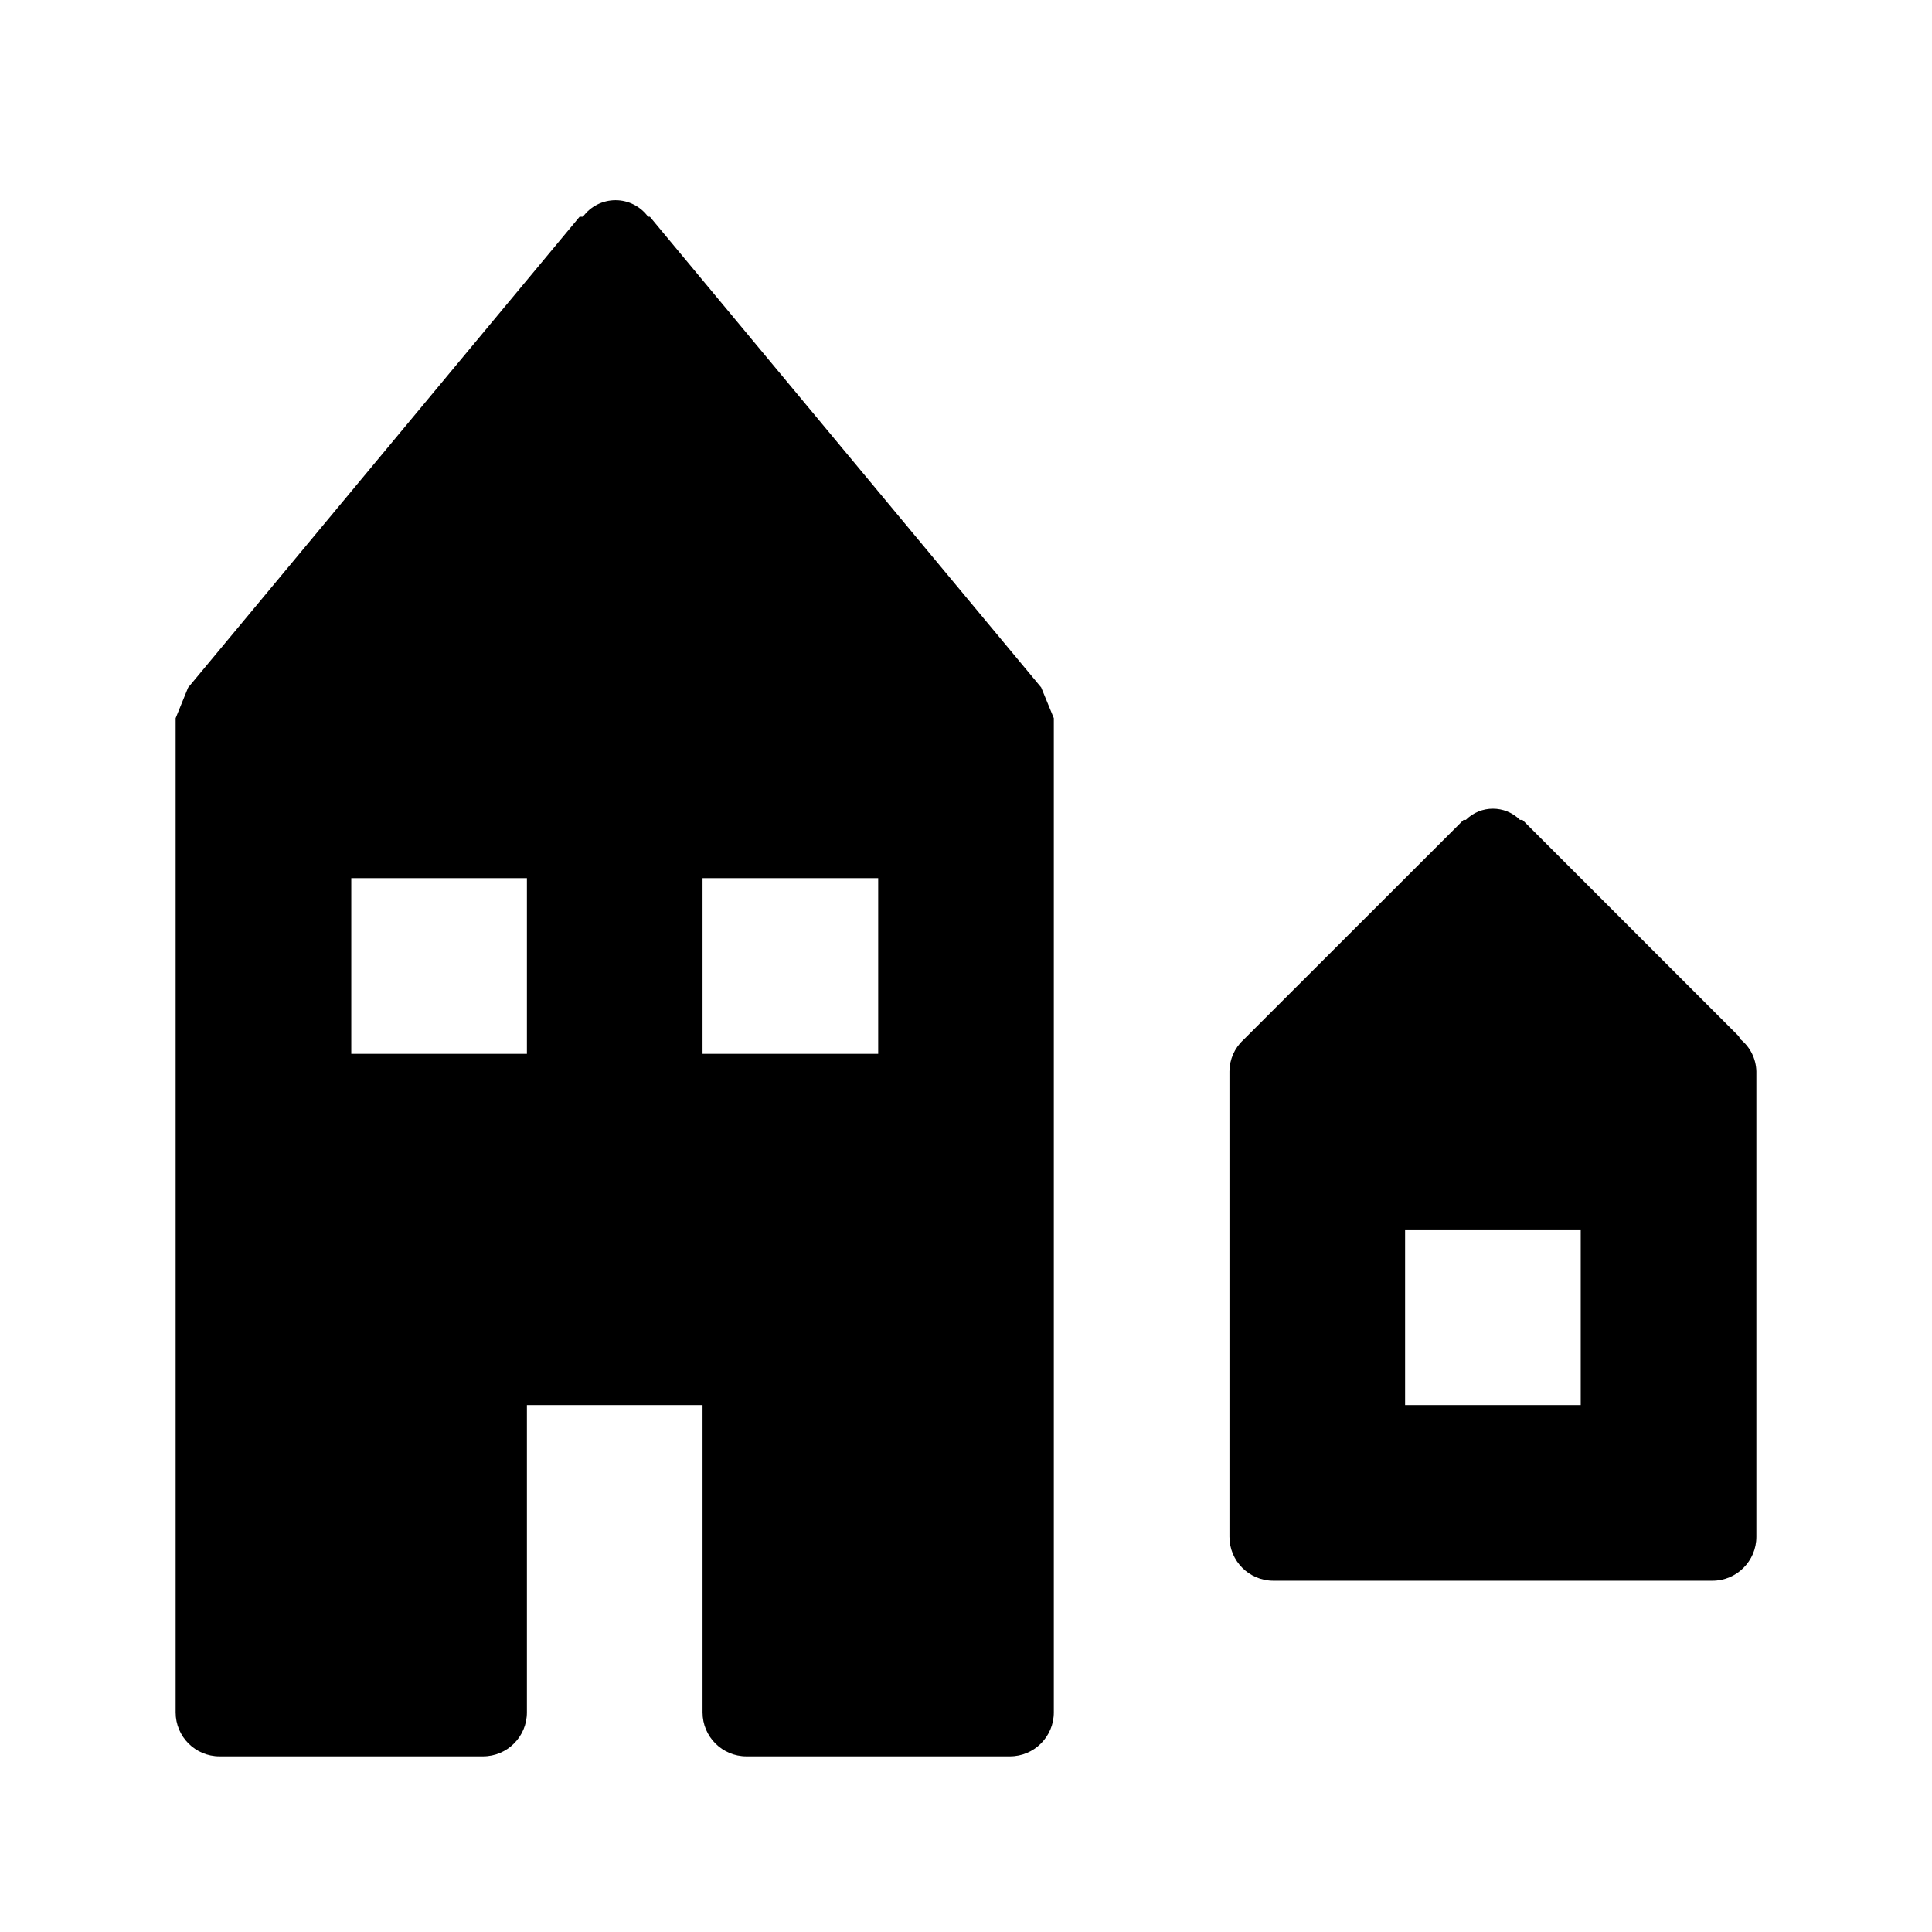
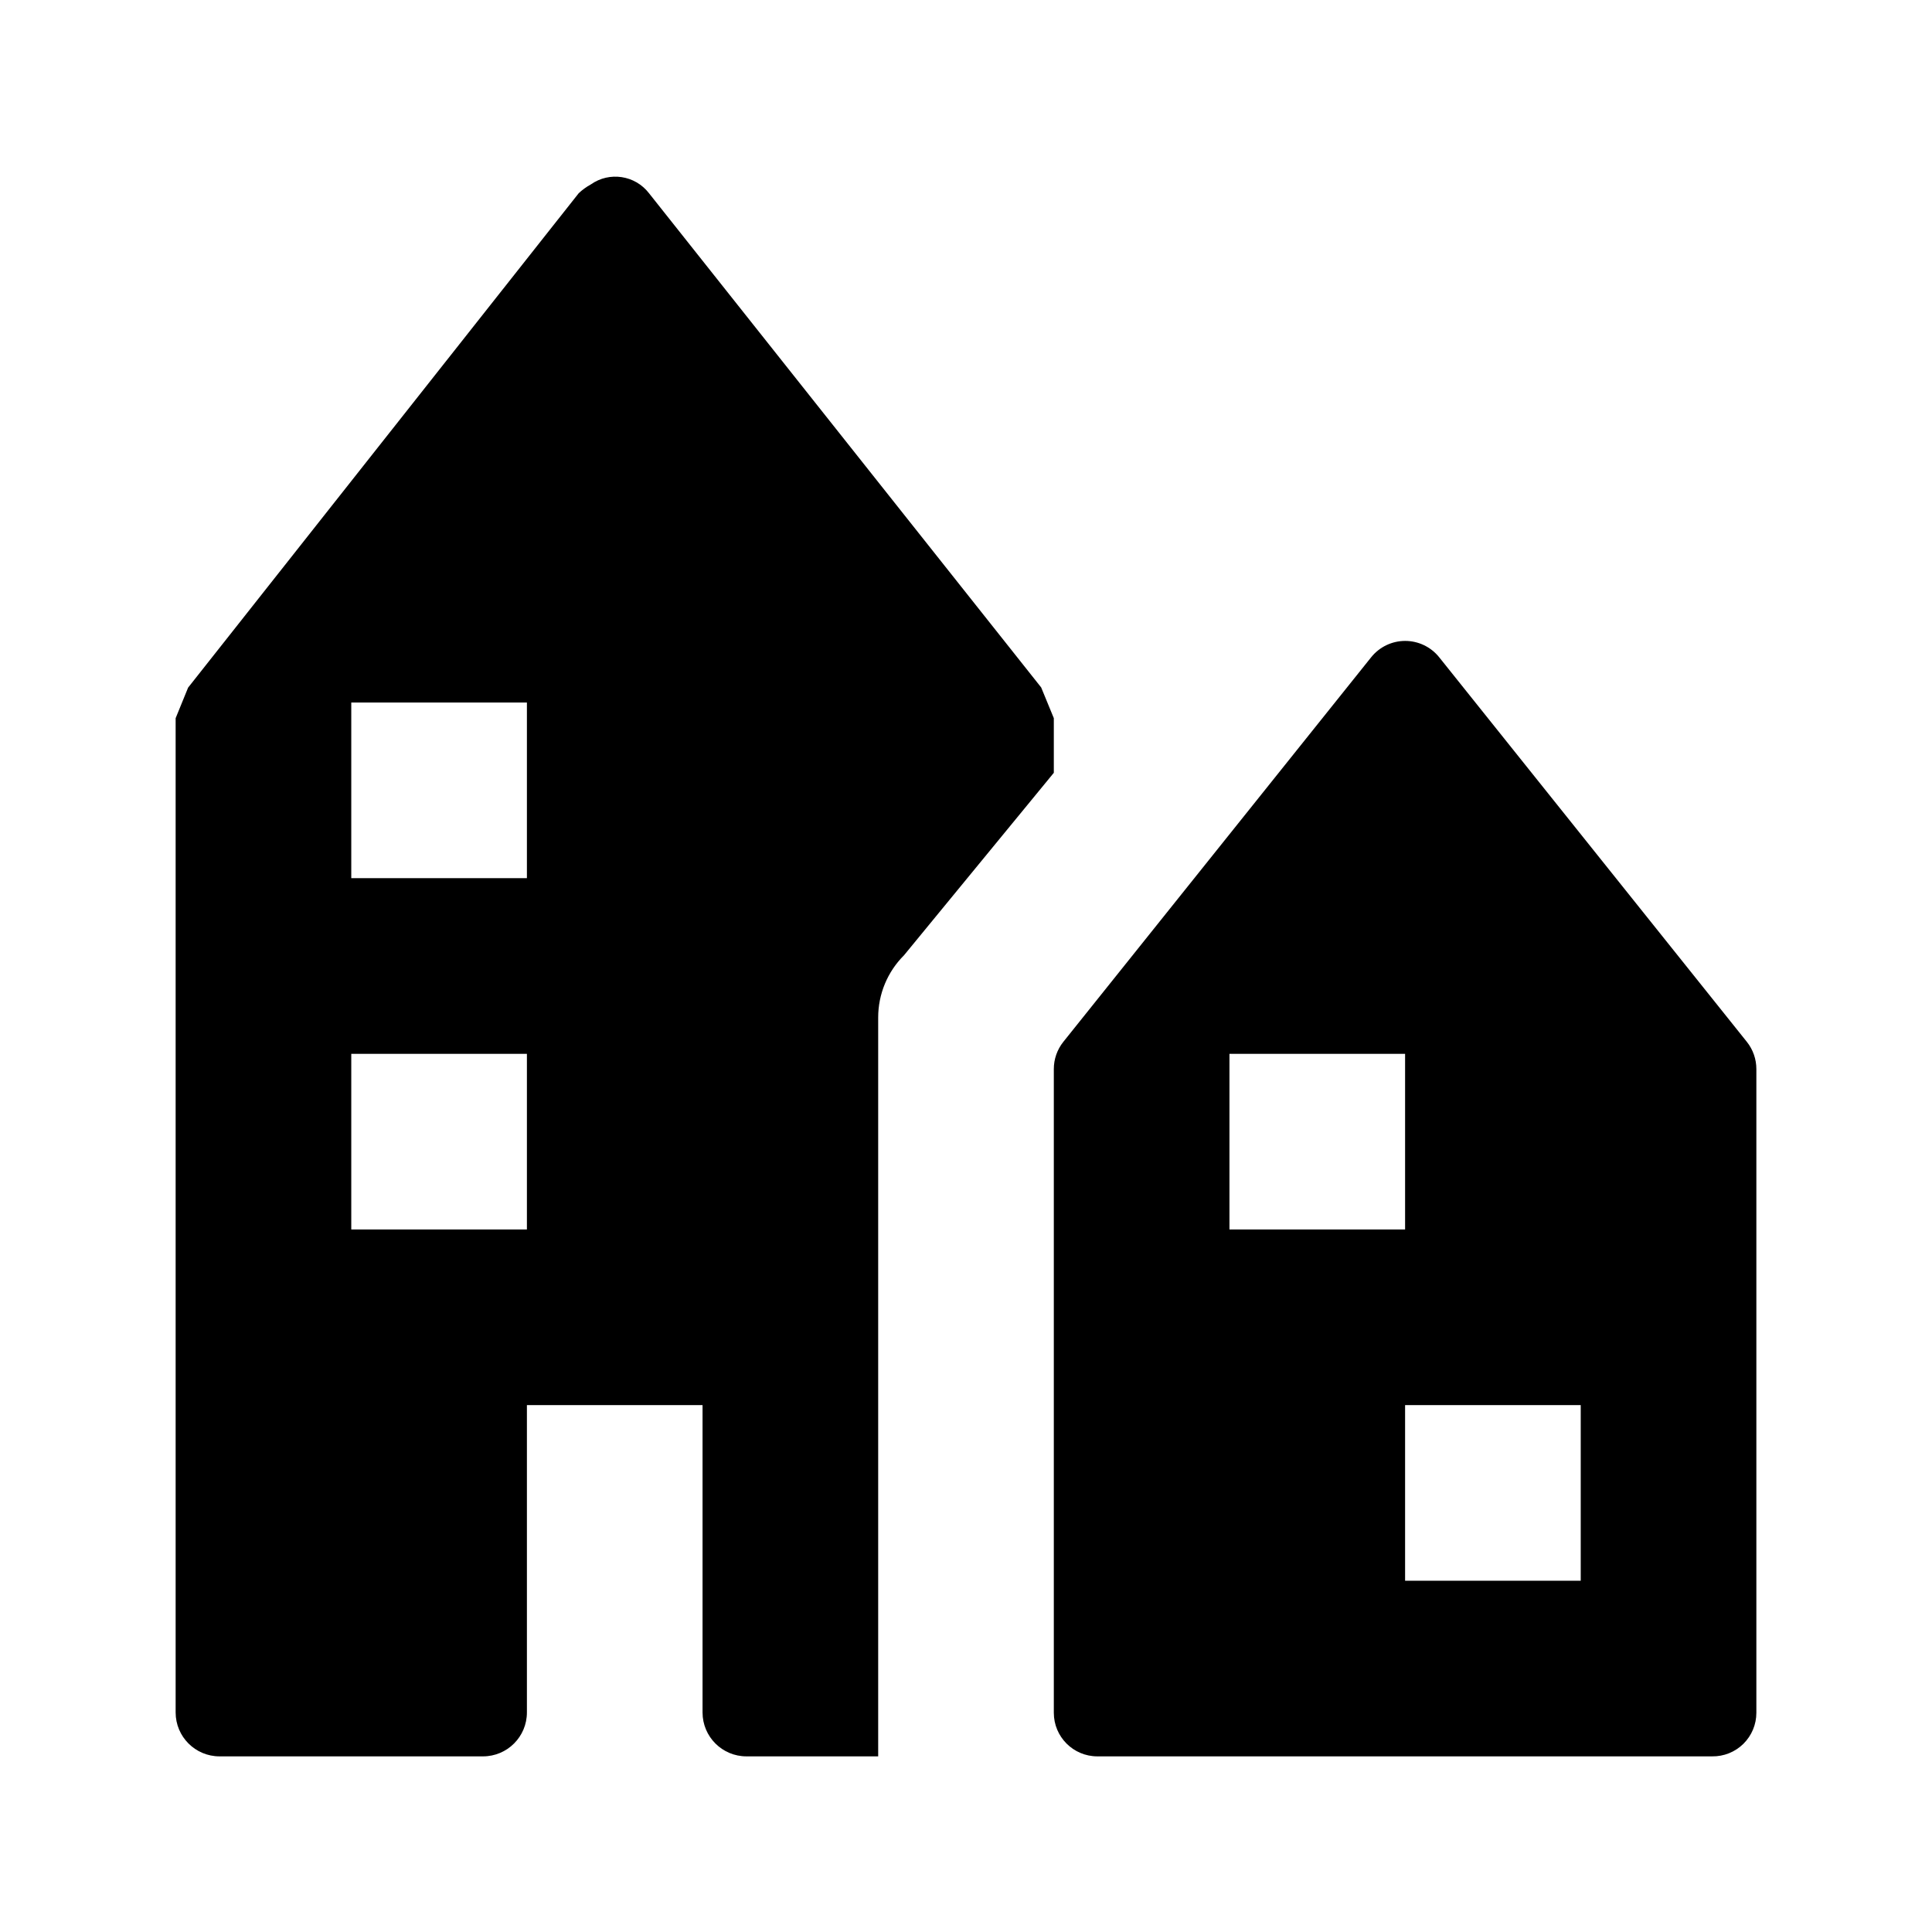
<svg xmlns="http://www.w3.org/2000/svg" id="Layer_1" data-name="Layer 1" width="11" height="11" viewBox="0 0 11 11">
  <g>
-     <path d="M3.7,1.234h-.01a.23.23,0,0,0-.371,0H3.3L1.071,3.915,1,4.089V9.75a.25.25,0,0,0,.25.25h1.5A.25.25,0,0,0,3,9.75V8H4V9.75a.25.25,0,0,0,.25.25h1.5A.25.25,0,0,0,6,9.75V4.089l-.072-.175ZM3,6H2V5H3ZM5,6H4V5H5Z" />
-     <path d="M9.908,5.916,9.9,5.9,8.677,4.677h0l-.009-.009H8.654a.218.218,0,0,0-.308,0H8.333l-.009.009h0L7.079,5.921A.246.246,0,0,0,7,6.1V8.75A.25.25,0,0,0,7.25,9h2.5A.25.25,0,0,0,10,8.75V6.1A.241.241,0,0,0,9.908,5.916ZM9,8H8V7H9Z" />
+     <path d="M6,4.089l-.072-.175L3.695,1.1a.242.242,0,0,0-.331-.05.343.343,0,0,0-.069.05L1.071,3.915,1,4.089V9.75a.25.25,0,0,0,.25.25h1.5A.25.25,0,0,0,3,9.75V8H4V9.75a.25.25,0,0,0,.25.25H5V5.793a.5.5,0,0,1,.147-.354L6,4.4ZM3,7H2V6H3ZM3,5H2V4H3Z" />
+     <path d="M9.946,5.932,8.194,3.742a.248.248,0,0,0-.387,0L6.054,5.932A.248.248,0,0,0,6,6.087V9.752A.248.248,0,0,0,6.248,10h3.5A.248.248,0,0,0,10,9.752V6.087A.248.248,0,0,0,9.946,5.932ZM7,6H8V7H7ZM9,9H8V8H9Z" />
  </g>
</svg>
